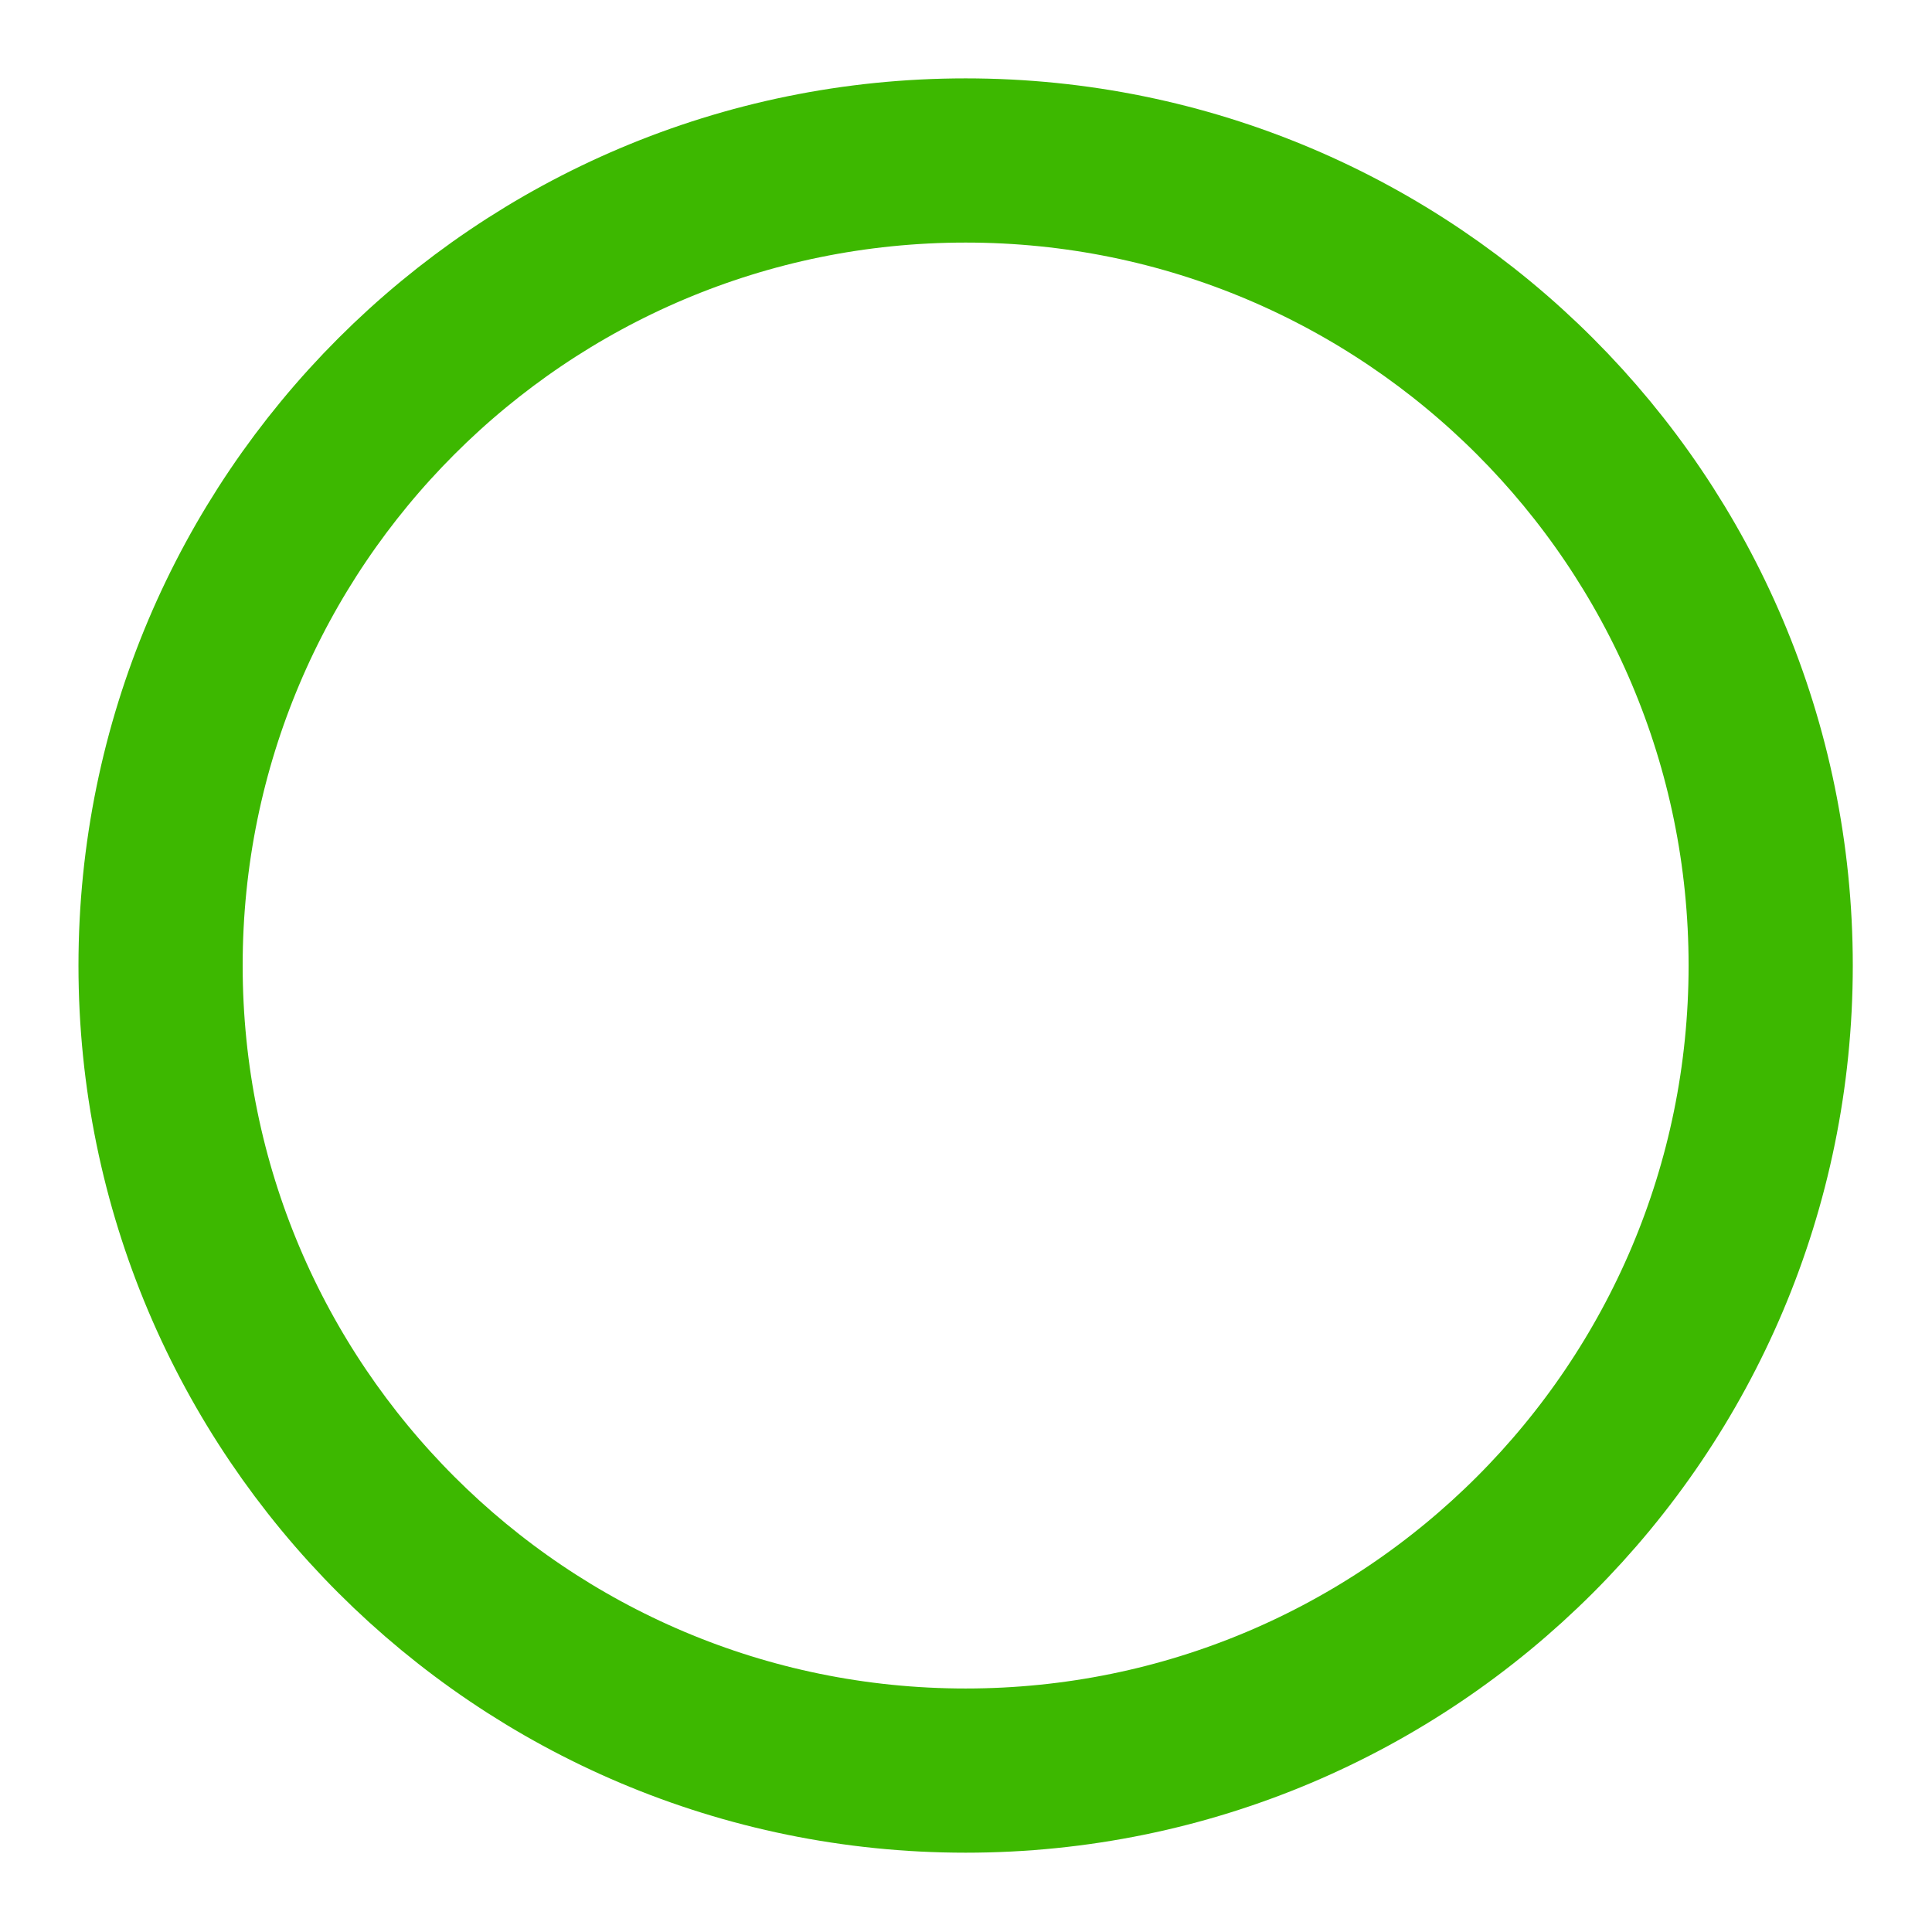
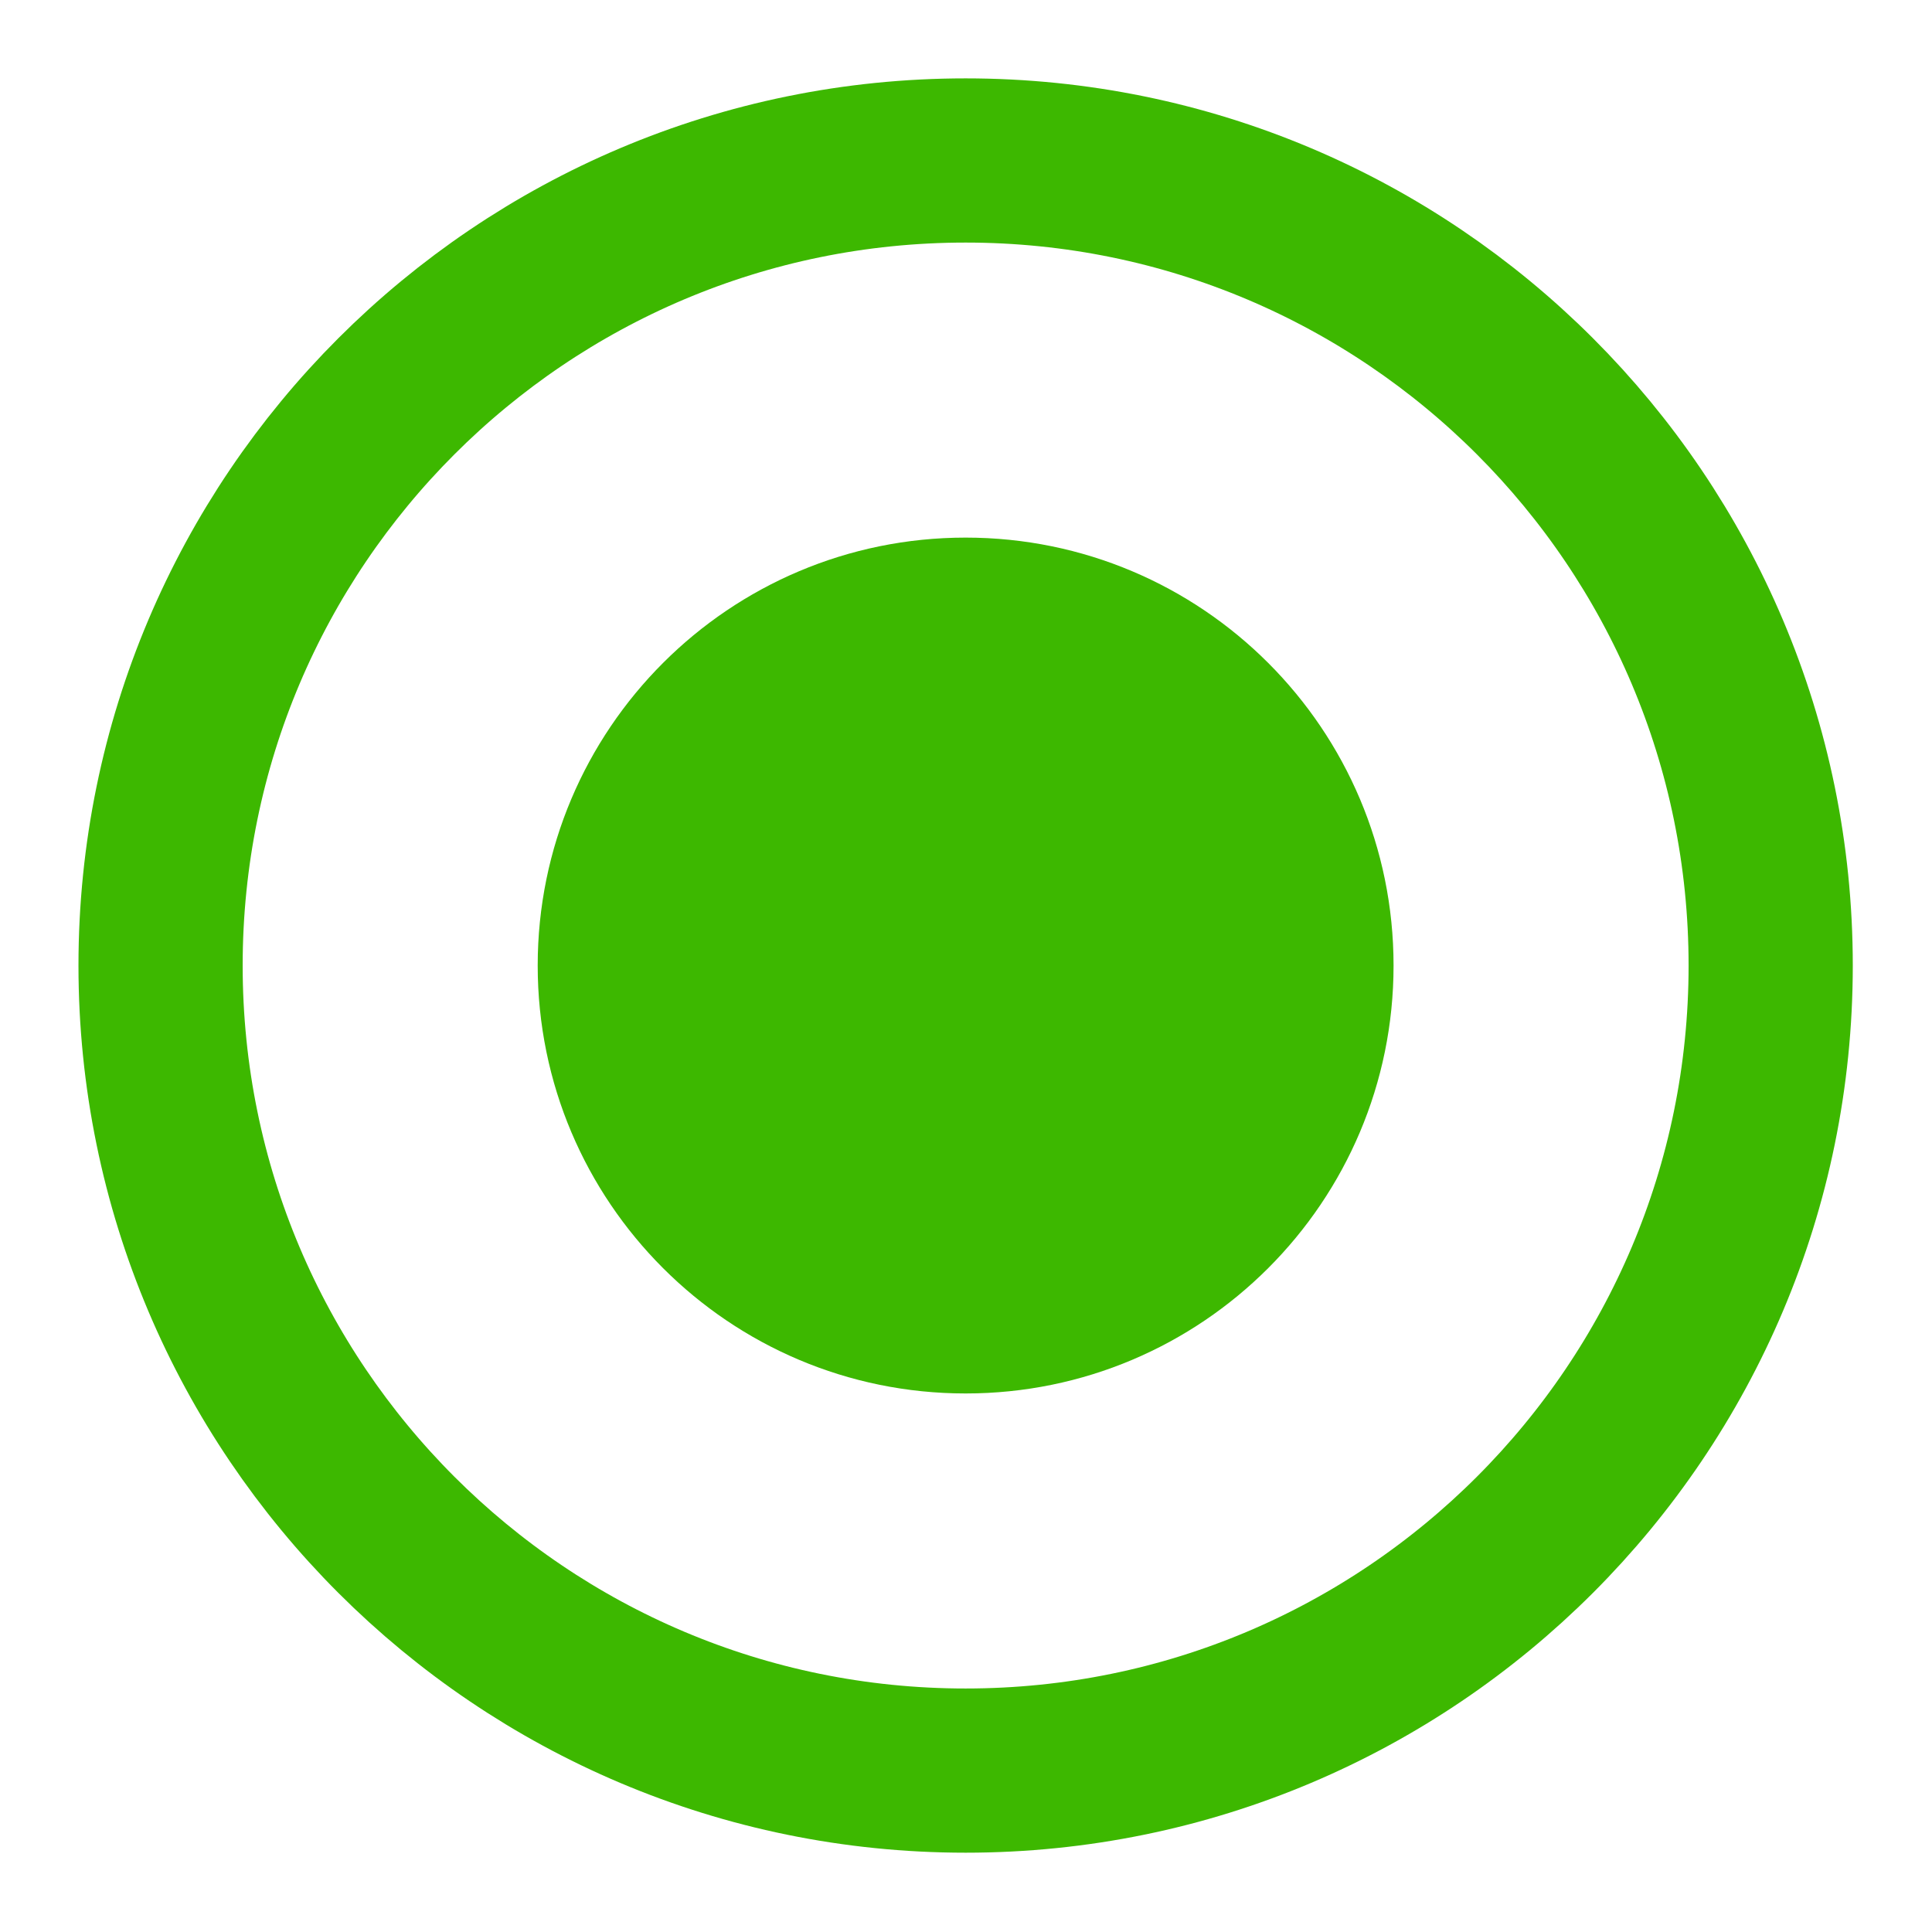
<svg xmlns="http://www.w3.org/2000/svg" preserveAspectRatio="none" overflow="visible" style="display: block;" width="20.768" height="20.768" viewBox="0 0 20.768 20.768" fill="none">
  <g id="circle-dot">
    <path id="Vector" d="M10.38 19.033C15.16 19.033 19.034 15.159 19.034 10.379C19.034 5.6 15.16 1.725 10.38 1.725C5.601 1.725 1.726 5.6 1.726 10.379C1.726 15.159 5.601 19.033 10.38 19.033Z" stroke="#3DB800" stroke-width="1.765" stroke-linecap="round" />
+     <circle id="Dot" cx="10.38" cy="10.379" r="4.6" fill="#3DB800" />
  </g>
</svg>
